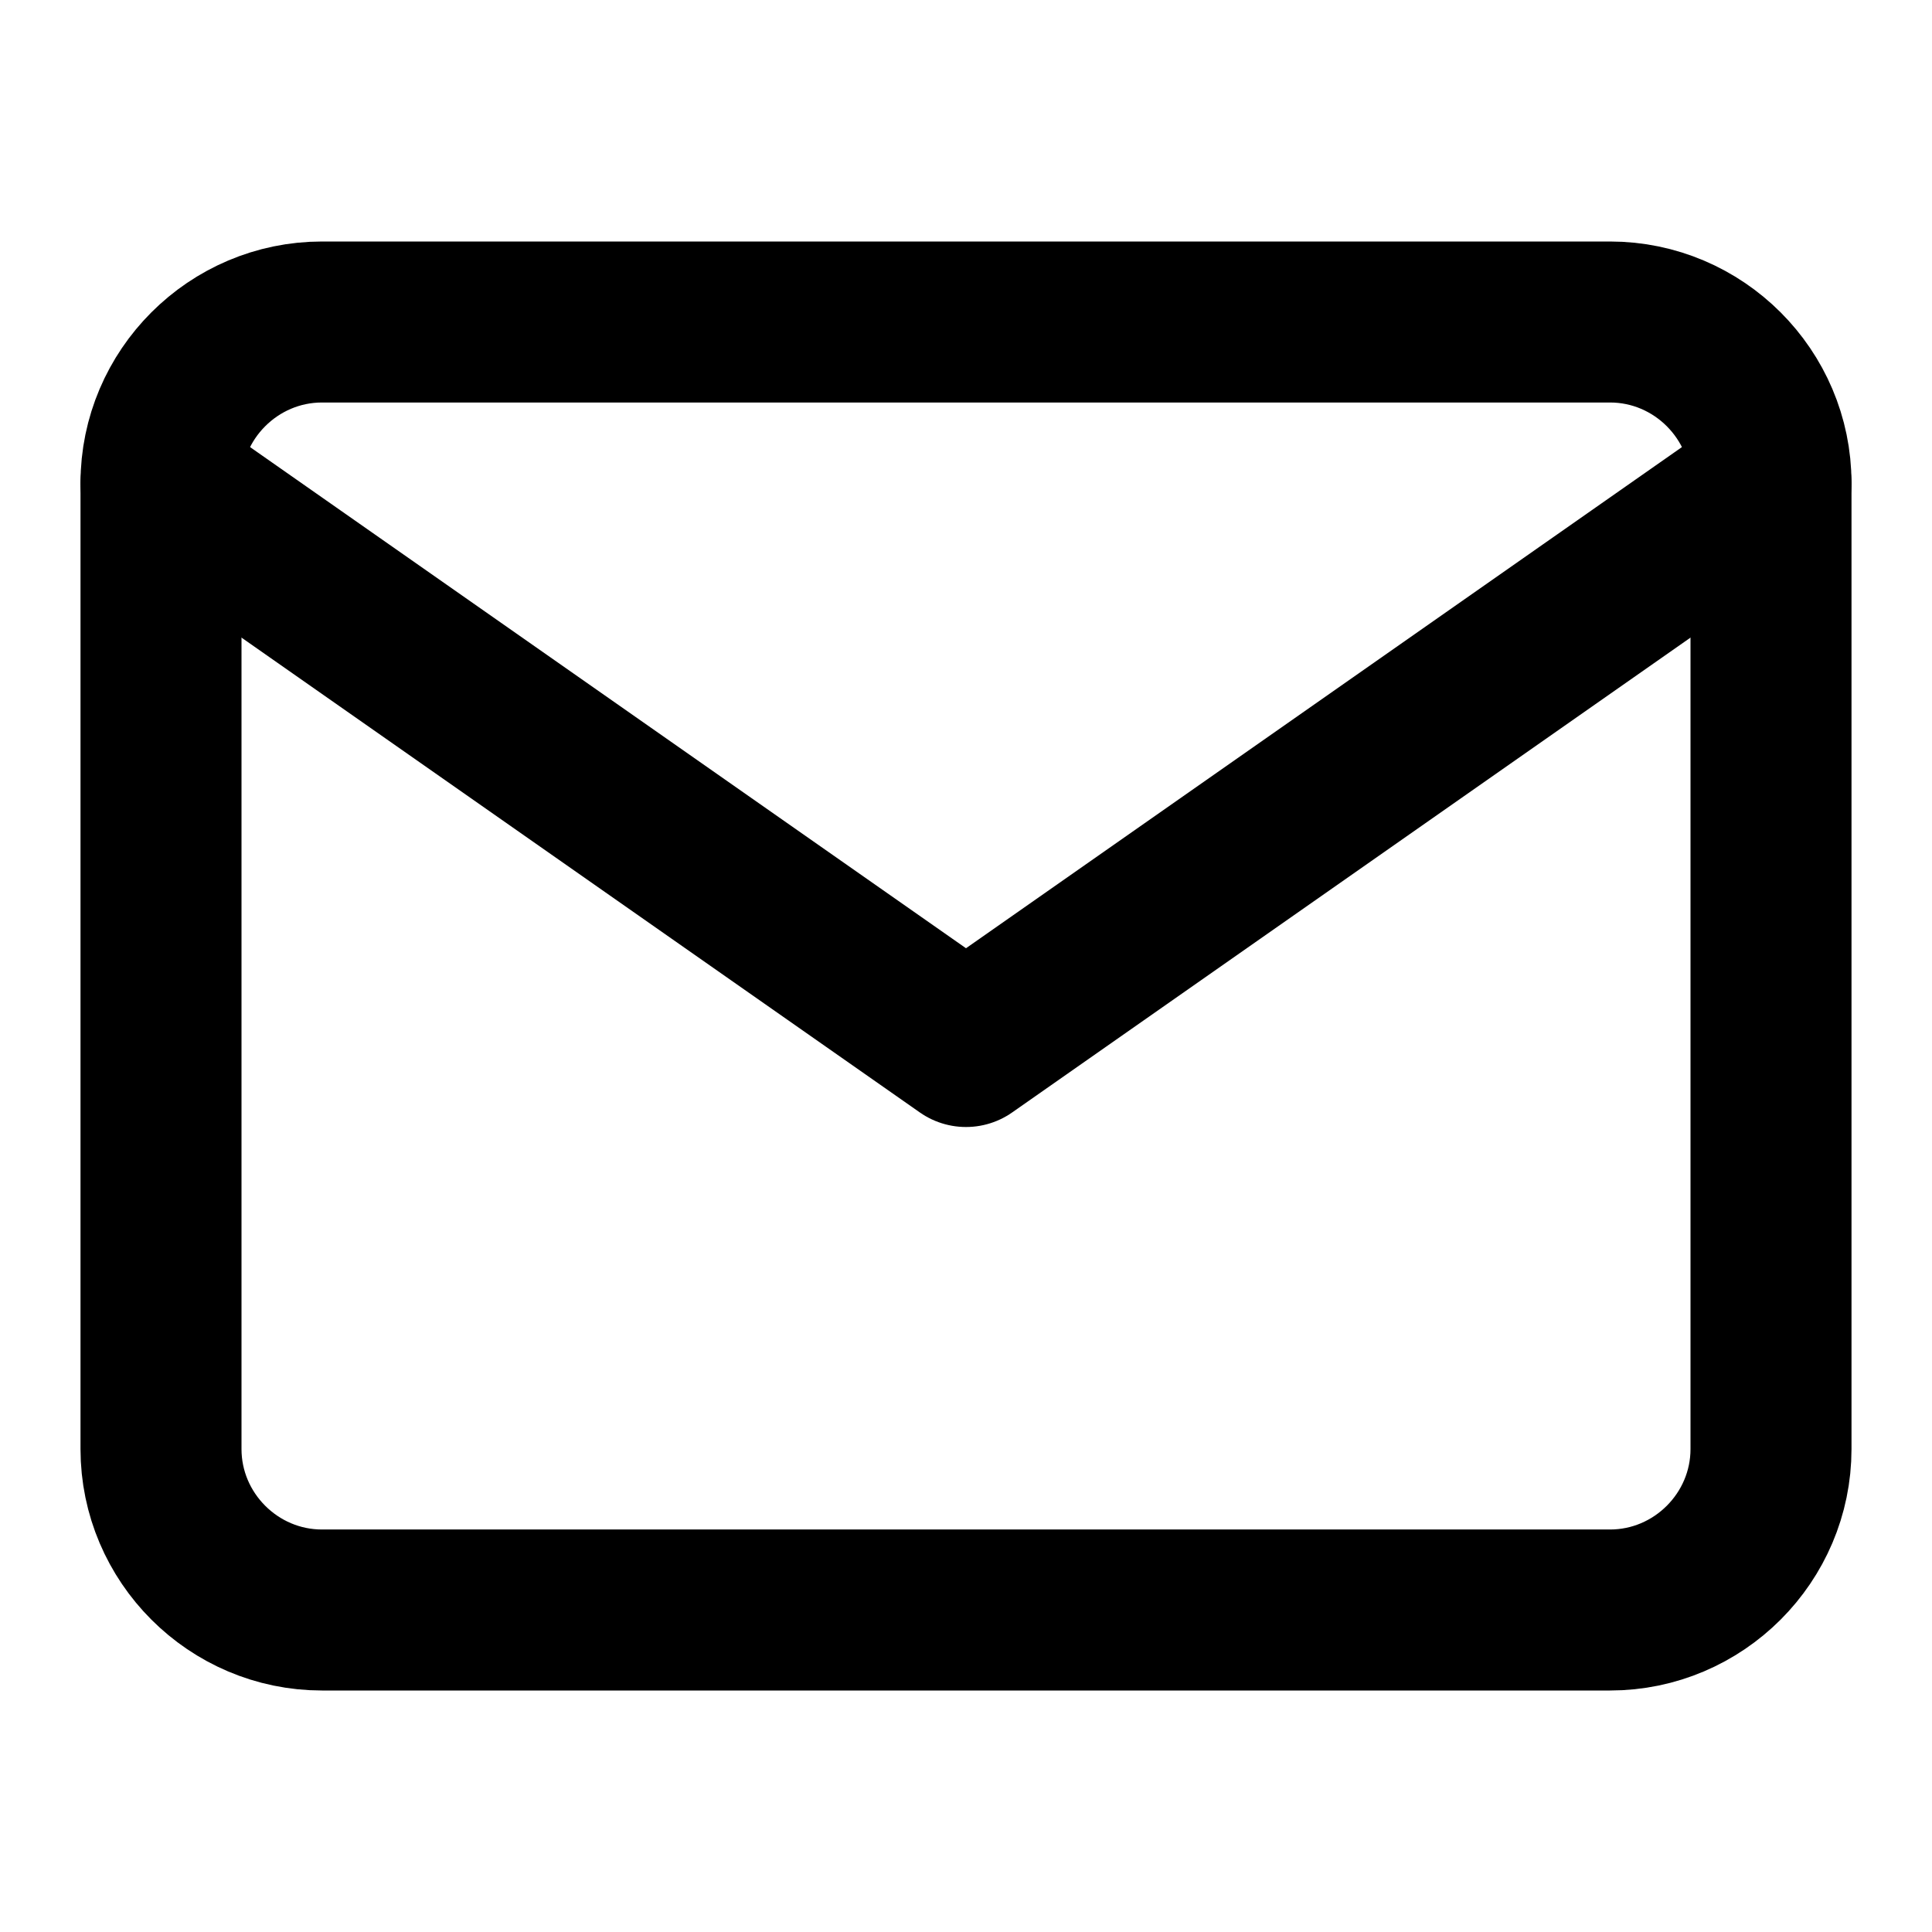
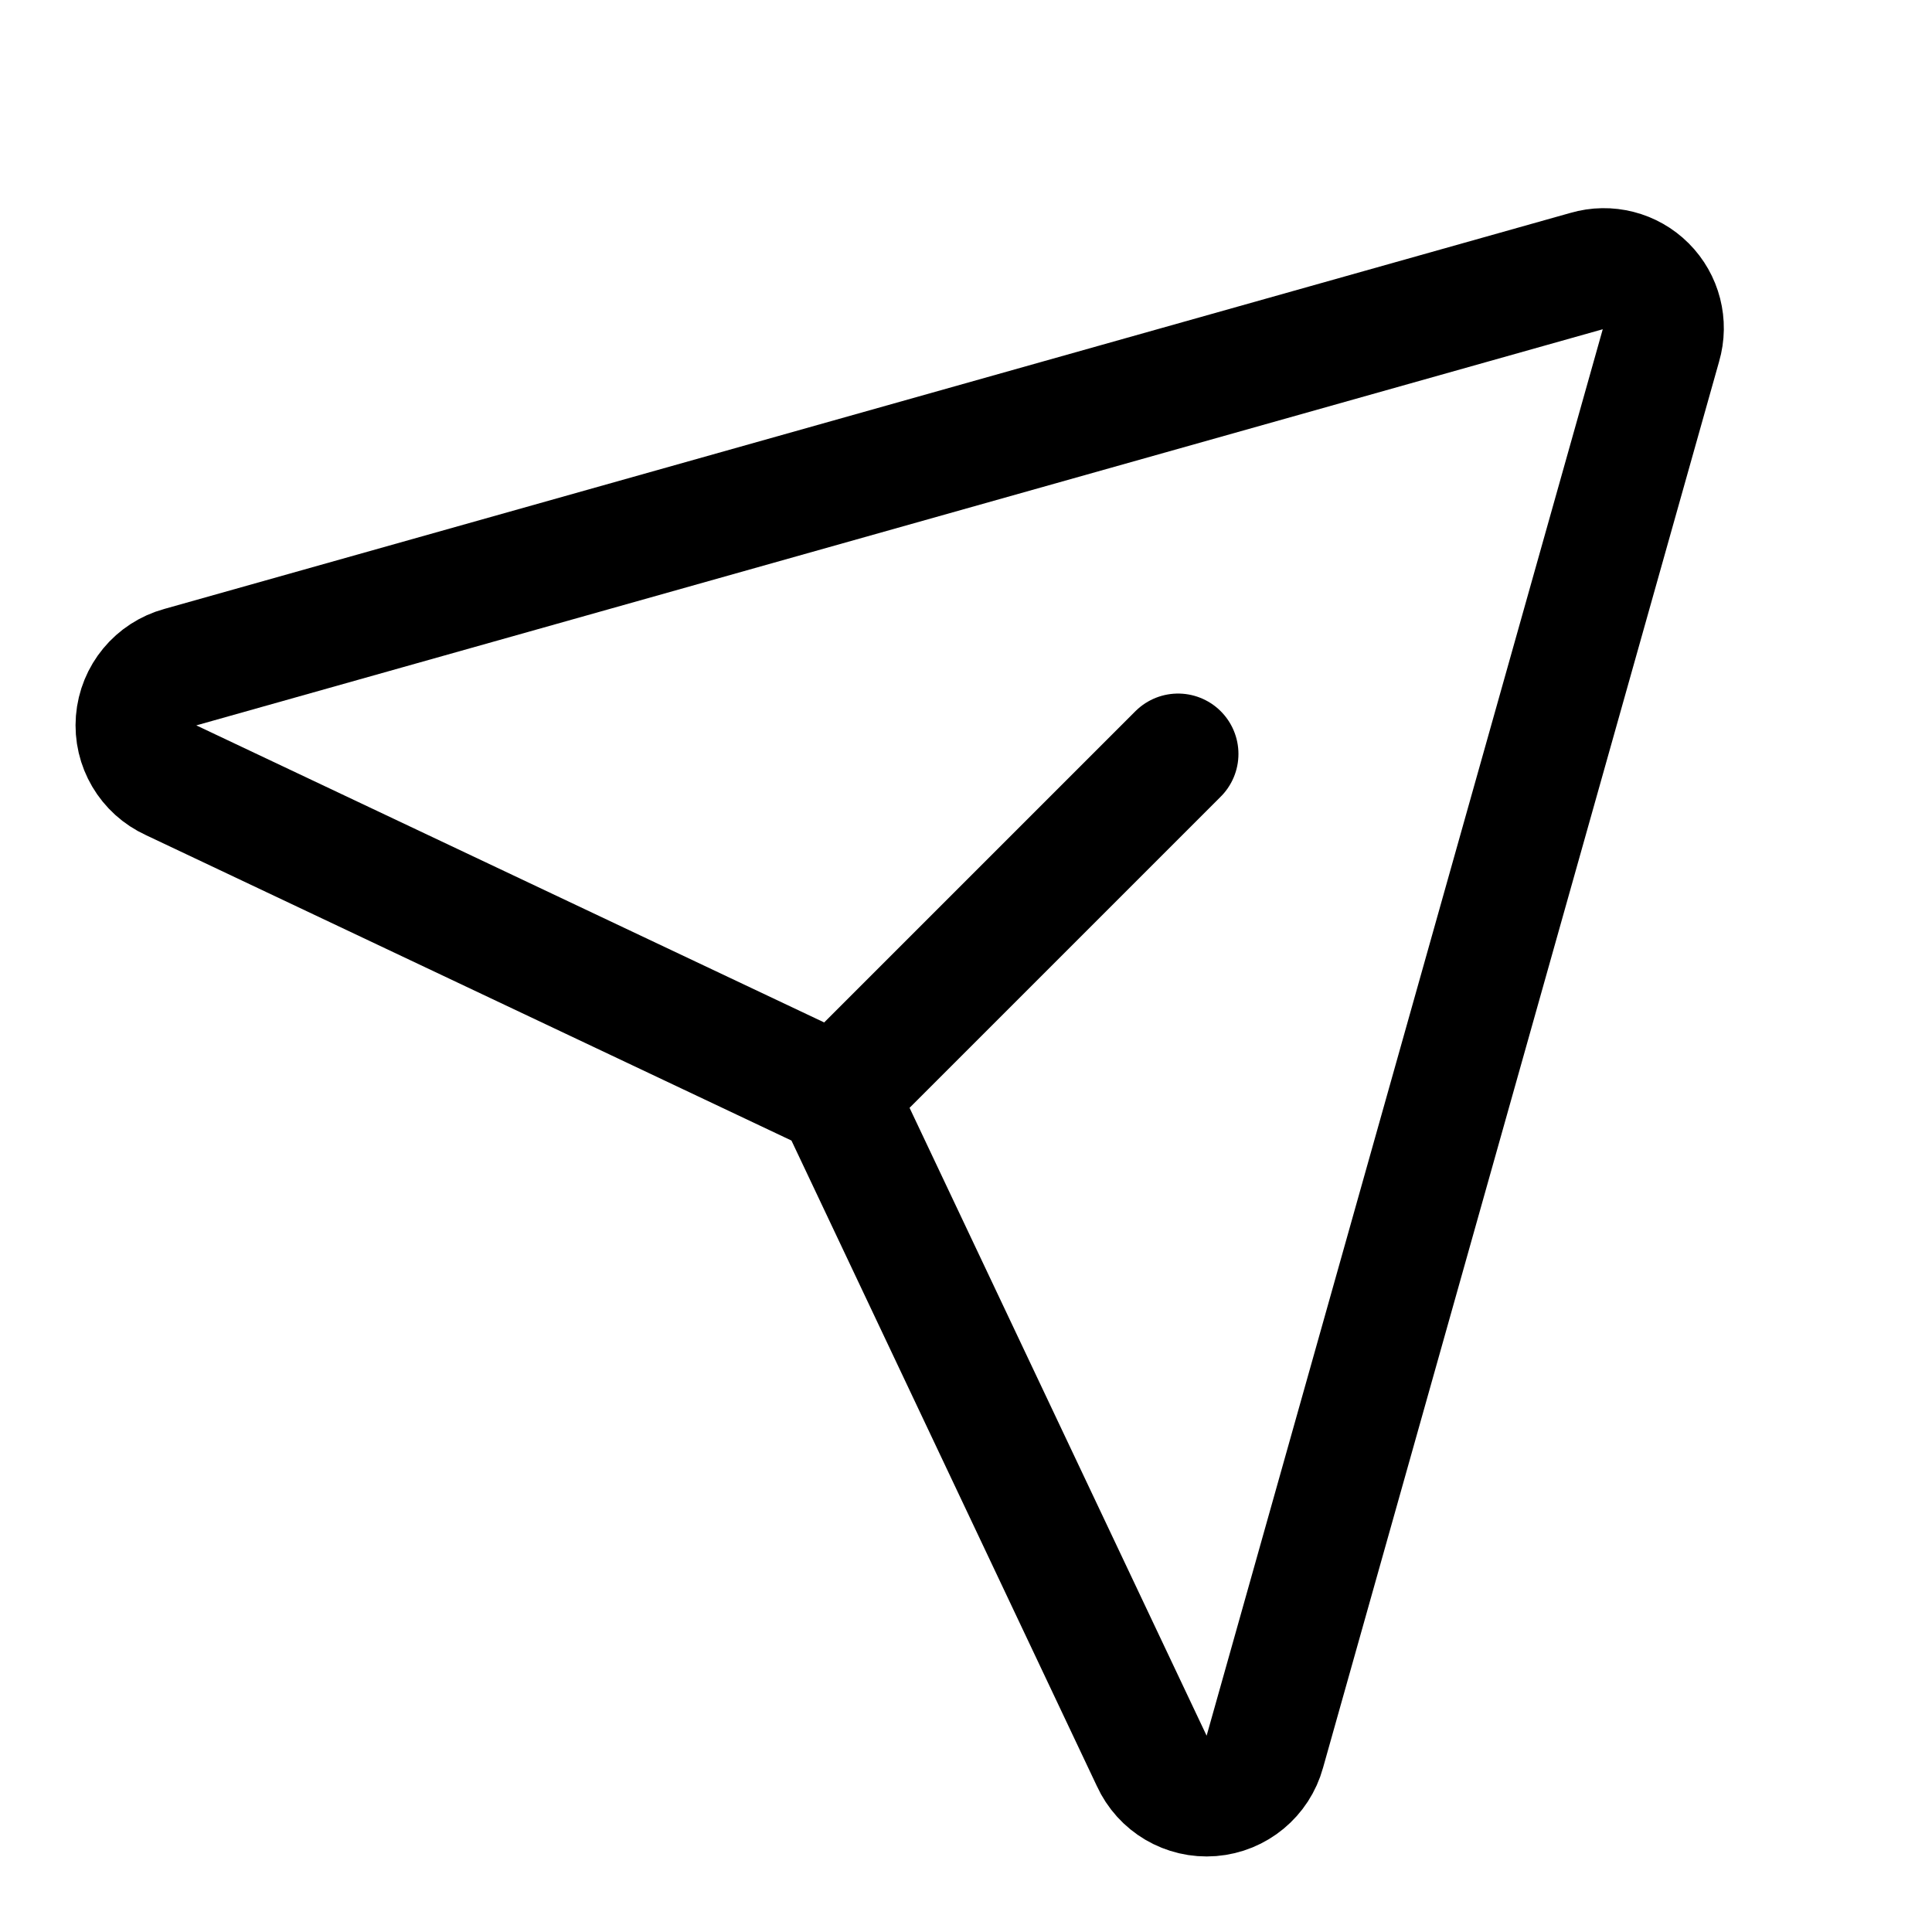
- <svg xmlns="http://www.w3.org/2000/svg" width="24" height="24" viewBox="0 0 24 24" fill="none" stroke="currentColor" stroke-width="2" stroke-linecap="round" stroke-linejoin="round" class="feather feather-mail">
-   <path d="M4 4h16c1.1 0 2 .9 2 2v12c0 1.1-.9 2-2 2H4c-1.1 0-2-.9-2-2V6c0-1.1.9-2 2-2z" />
-   <polyline points="22,6 12,13 2,6" />
+ <svg xmlns="http://www.w3.org/2000/svg" width="192" height="192" fill="#000000" viewBox="0 0 256 256">
+   <rect width="256" height="256" fill="none" />
+   <path d="M210.3,35.9,23.9,88.4a8,8,0,0,0-1.2,15l85.6,40.5a7.8,7.8,0,0,1,3.8,3.8l40.5,85.6a8,8,0,0,0,15-1.2L220.1,45.7A7.9,7.9,0,0,0,210.3,35.9Z" fill="none" stroke="#000000" stroke-linecap="round" stroke-linejoin="round" stroke-width="16" />
+   <line x1="110.9" y1="145.1" x2="156.1" y2="99.9" fill="none" stroke="#000000" stroke-linecap="round" stroke-linejoin="round" stroke-width="16" />
</svg>
